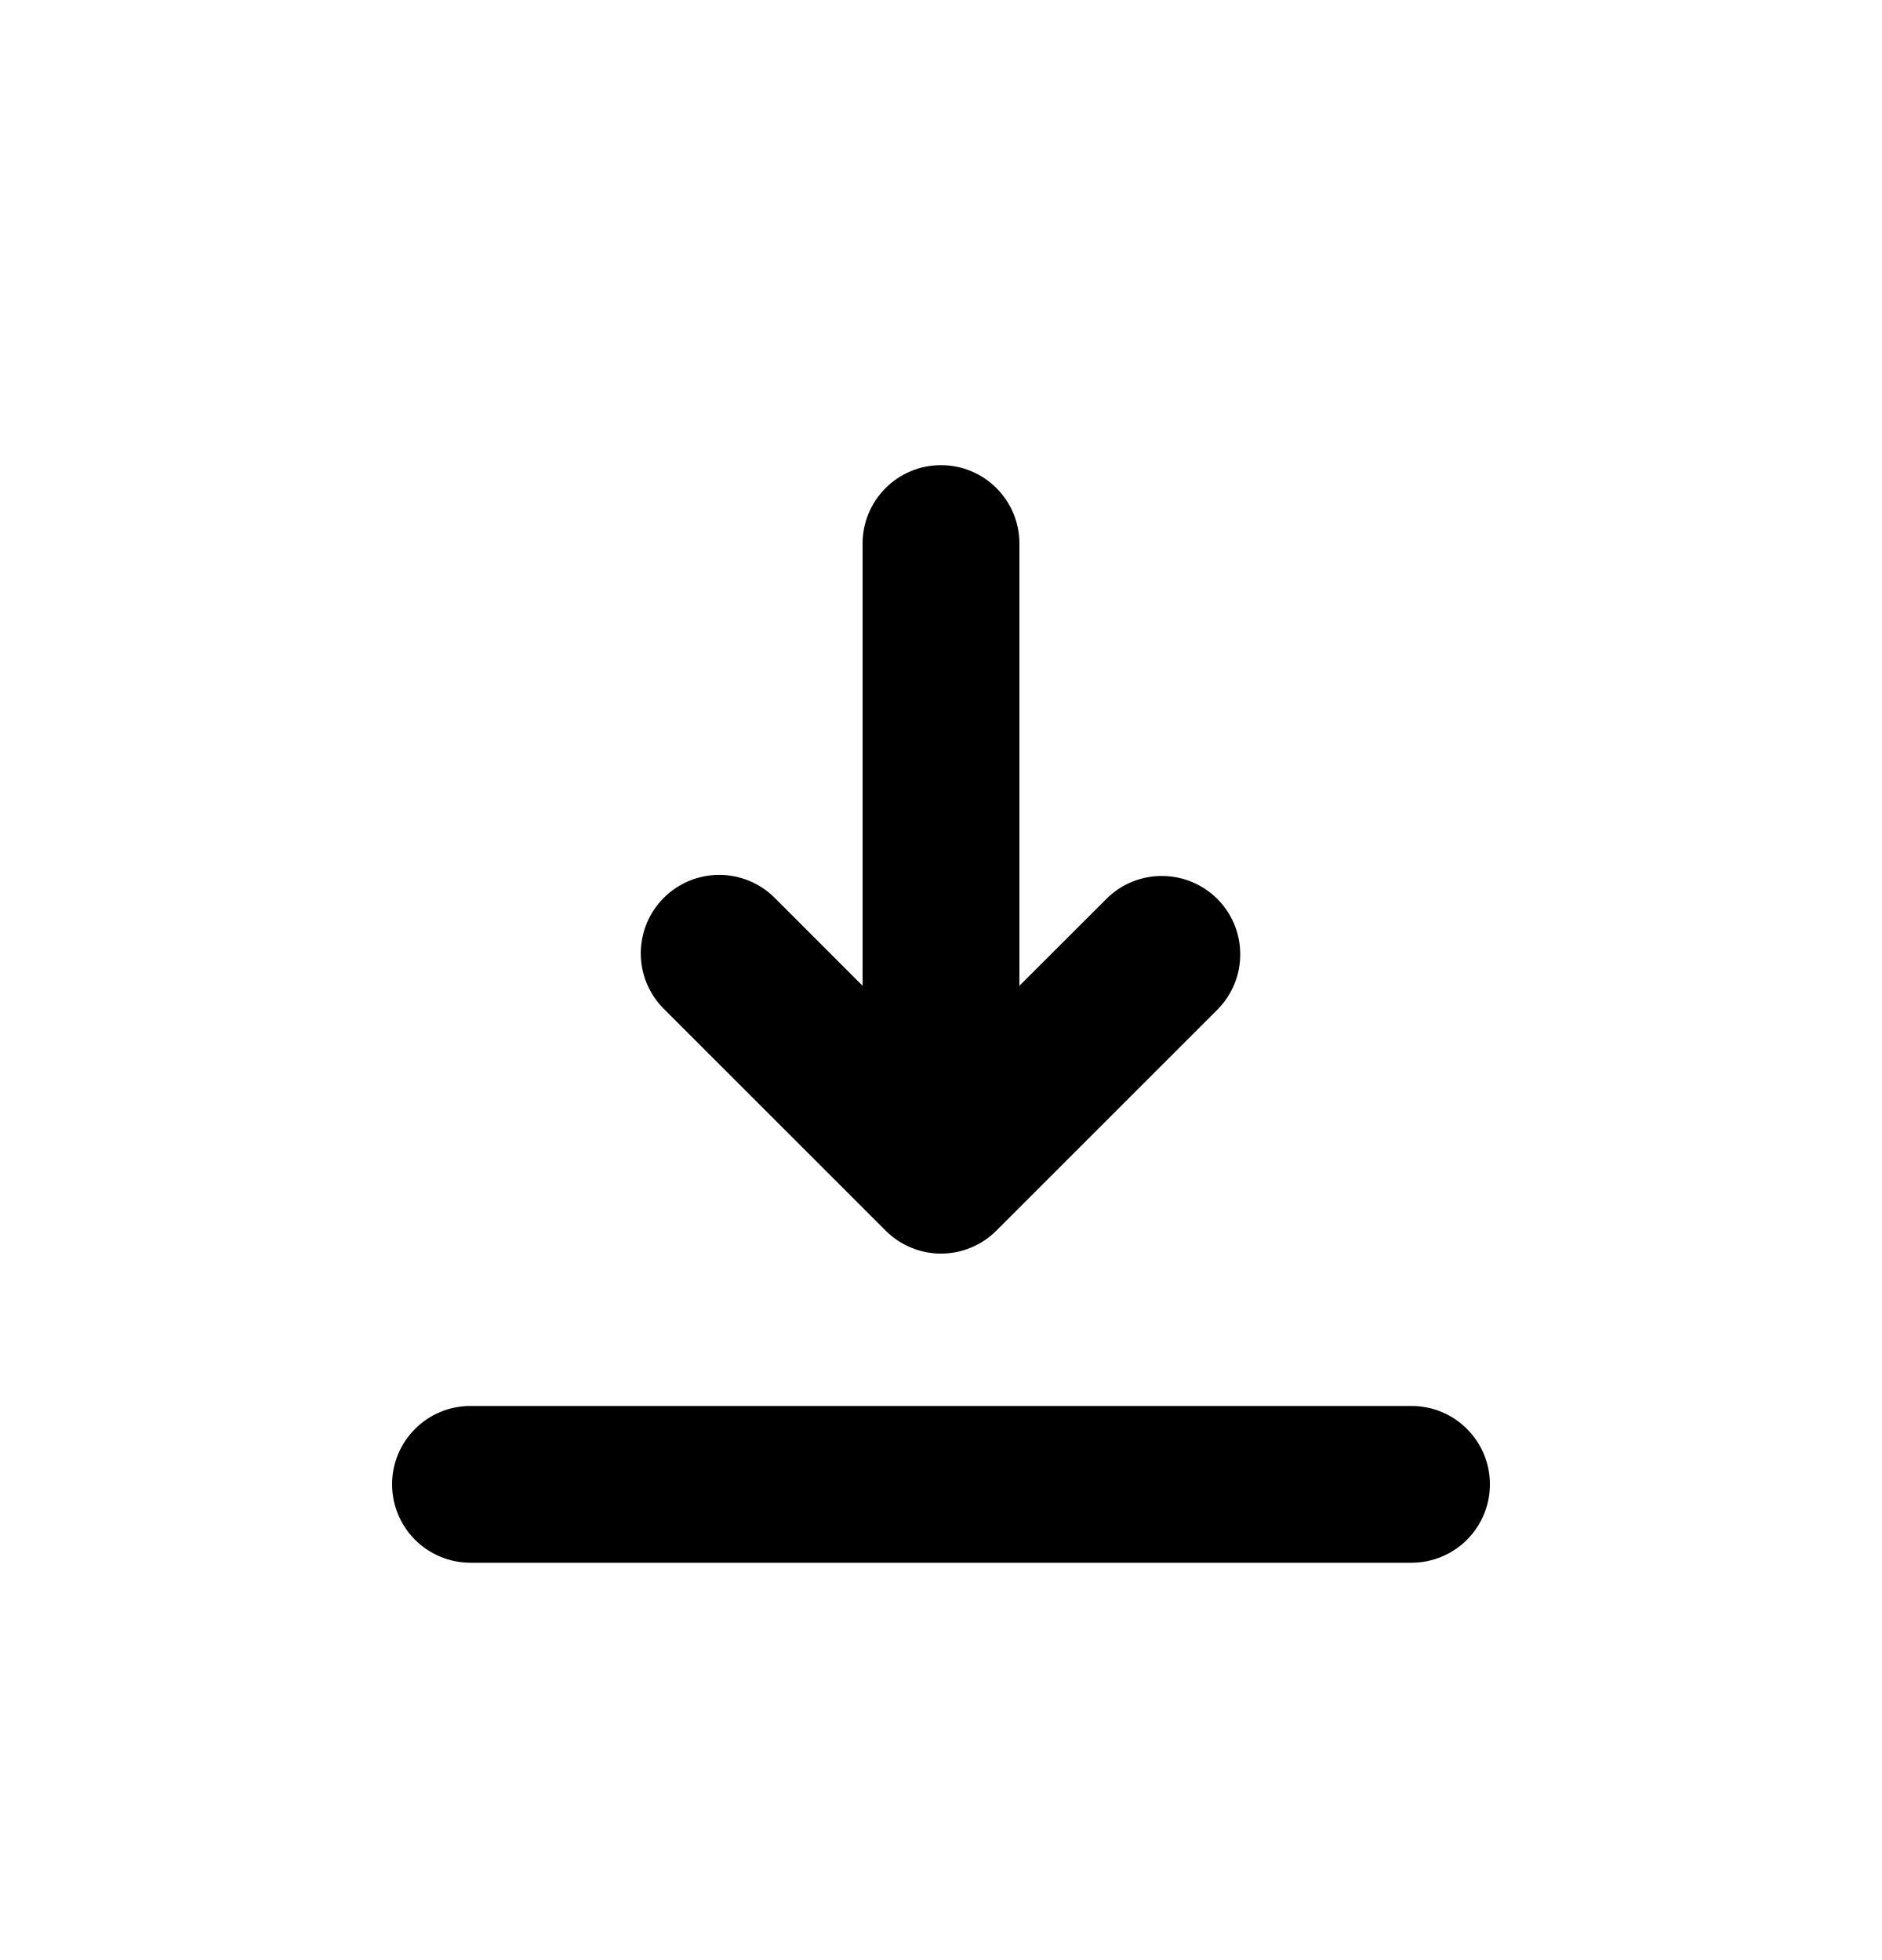
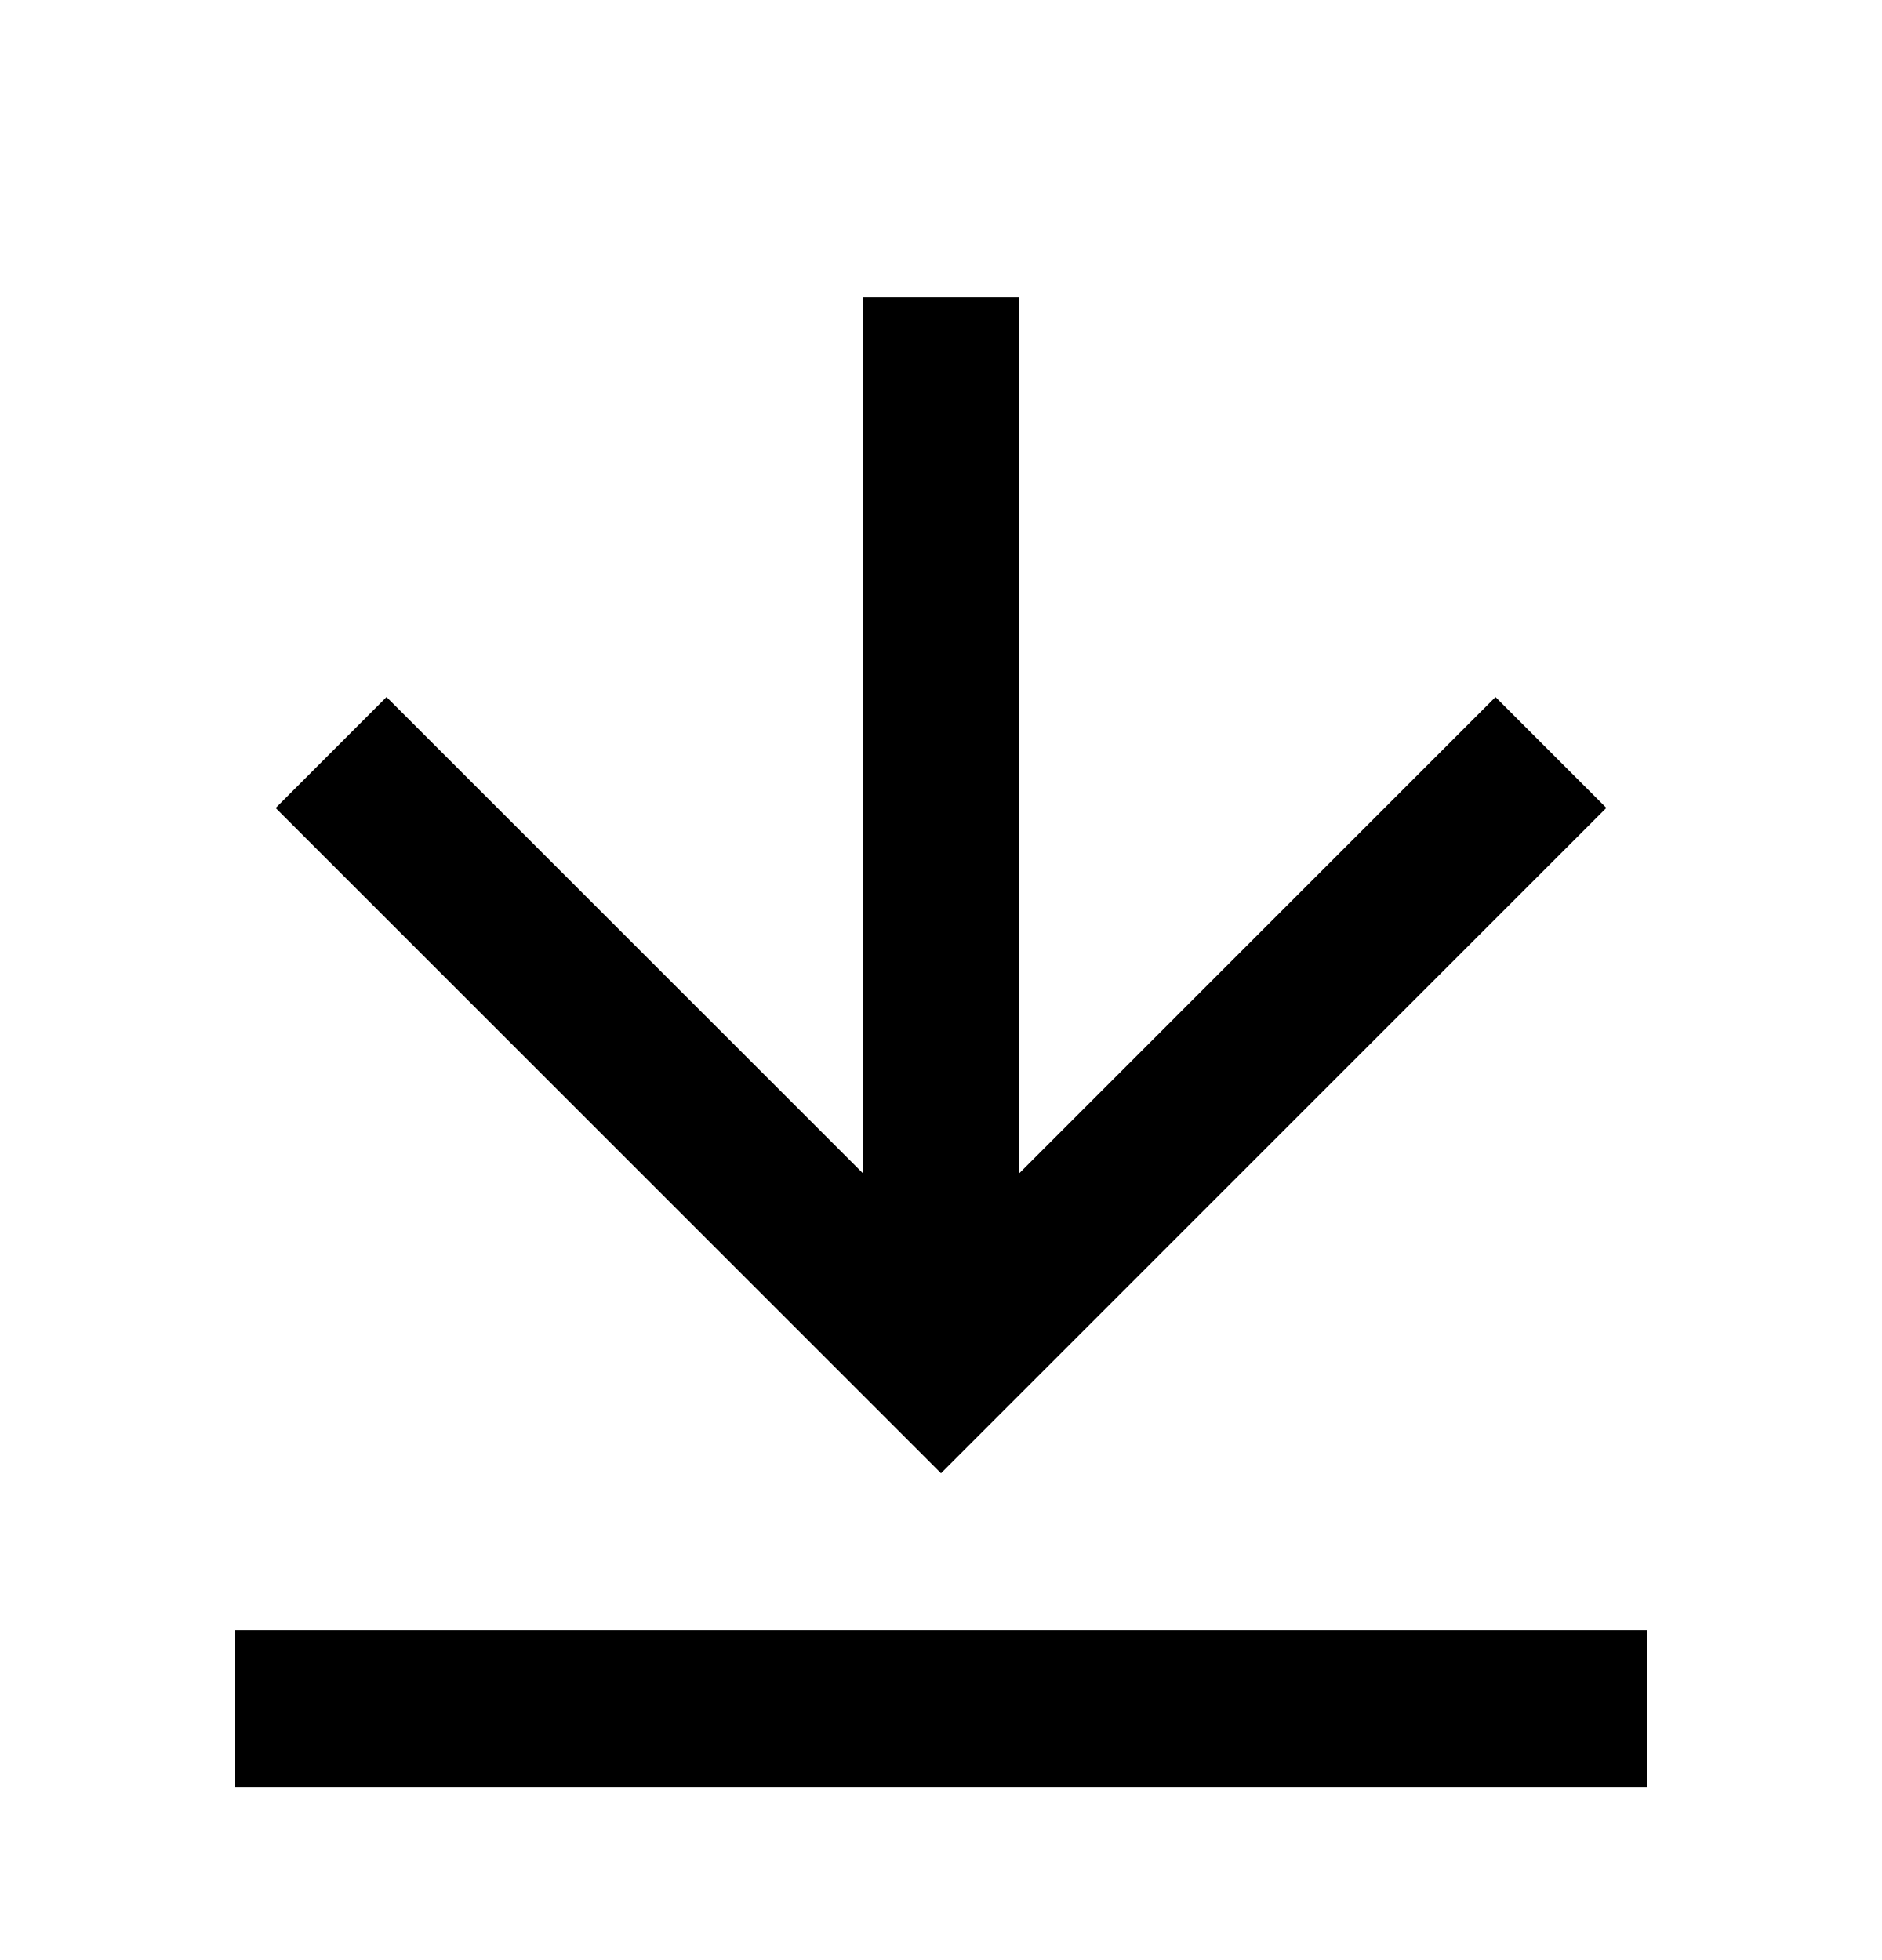
- <svg xmlns="http://www.w3.org/2000/svg" width="24" height="25" viewBox="0 0 24 25" fill="none">
-   <path d="M13 12.574L14.121 11.454C14.309 11.271 14.562 11.171 14.824 11.173C15.086 11.175 15.337 11.28 15.523 11.465C15.708 11.65 15.814 11.901 15.816 12.163C15.819 12.425 15.718 12.678 15.536 12.867L12.707 15.696C12.614 15.789 12.504 15.863 12.383 15.913C12.261 15.964 12.131 15.99 12 15.99C11.869 15.99 11.739 15.964 11.617 15.913C11.496 15.863 11.386 15.789 11.293 15.696L8.464 12.867C8.371 12.774 8.298 12.663 8.247 12.542C8.197 12.421 8.171 12.29 8.171 12.159C8.172 12.028 8.198 11.898 8.248 11.776C8.298 11.655 8.372 11.545 8.465 11.452C8.558 11.359 8.668 11.285 8.79 11.235C8.911 11.185 9.041 11.159 9.173 11.159C9.304 11.159 9.434 11.185 9.556 11.236C9.677 11.286 9.787 11.36 9.88 11.453L11 12.574V6.933C11 6.668 11.105 6.413 11.293 6.226C11.48 6.038 11.735 5.933 12 5.933C12.265 5.933 12.52 6.038 12.707 6.226C12.895 6.413 13 6.668 13 6.933V12.574ZM6 17.933H18C18.265 17.933 18.52 18.038 18.707 18.226C18.895 18.413 19 18.668 19 18.933C19 19.198 18.895 19.452 18.707 19.64C18.52 19.827 18.265 19.933 18 19.933H6C5.735 19.933 5.48 19.827 5.293 19.64C5.105 19.452 5 19.198 5 18.933C5 18.668 5.105 18.413 5.293 18.226C5.48 18.038 5.735 17.933 6 17.933Z" fill="currentColor" />
+ <svg xmlns="http://www.w3.org/2000/svg" viewBox="0 0 24 25" fill="none">
+   <path d="M3 20.791H21V22.791H3V20.791ZM13 14.963L19.071 8.891L20.485 10.305L12 18.791L3.515 10.306L4.929 8.891L11 14.961V3.791H13V14.963Z" fill="currentColor" />
</svg>
